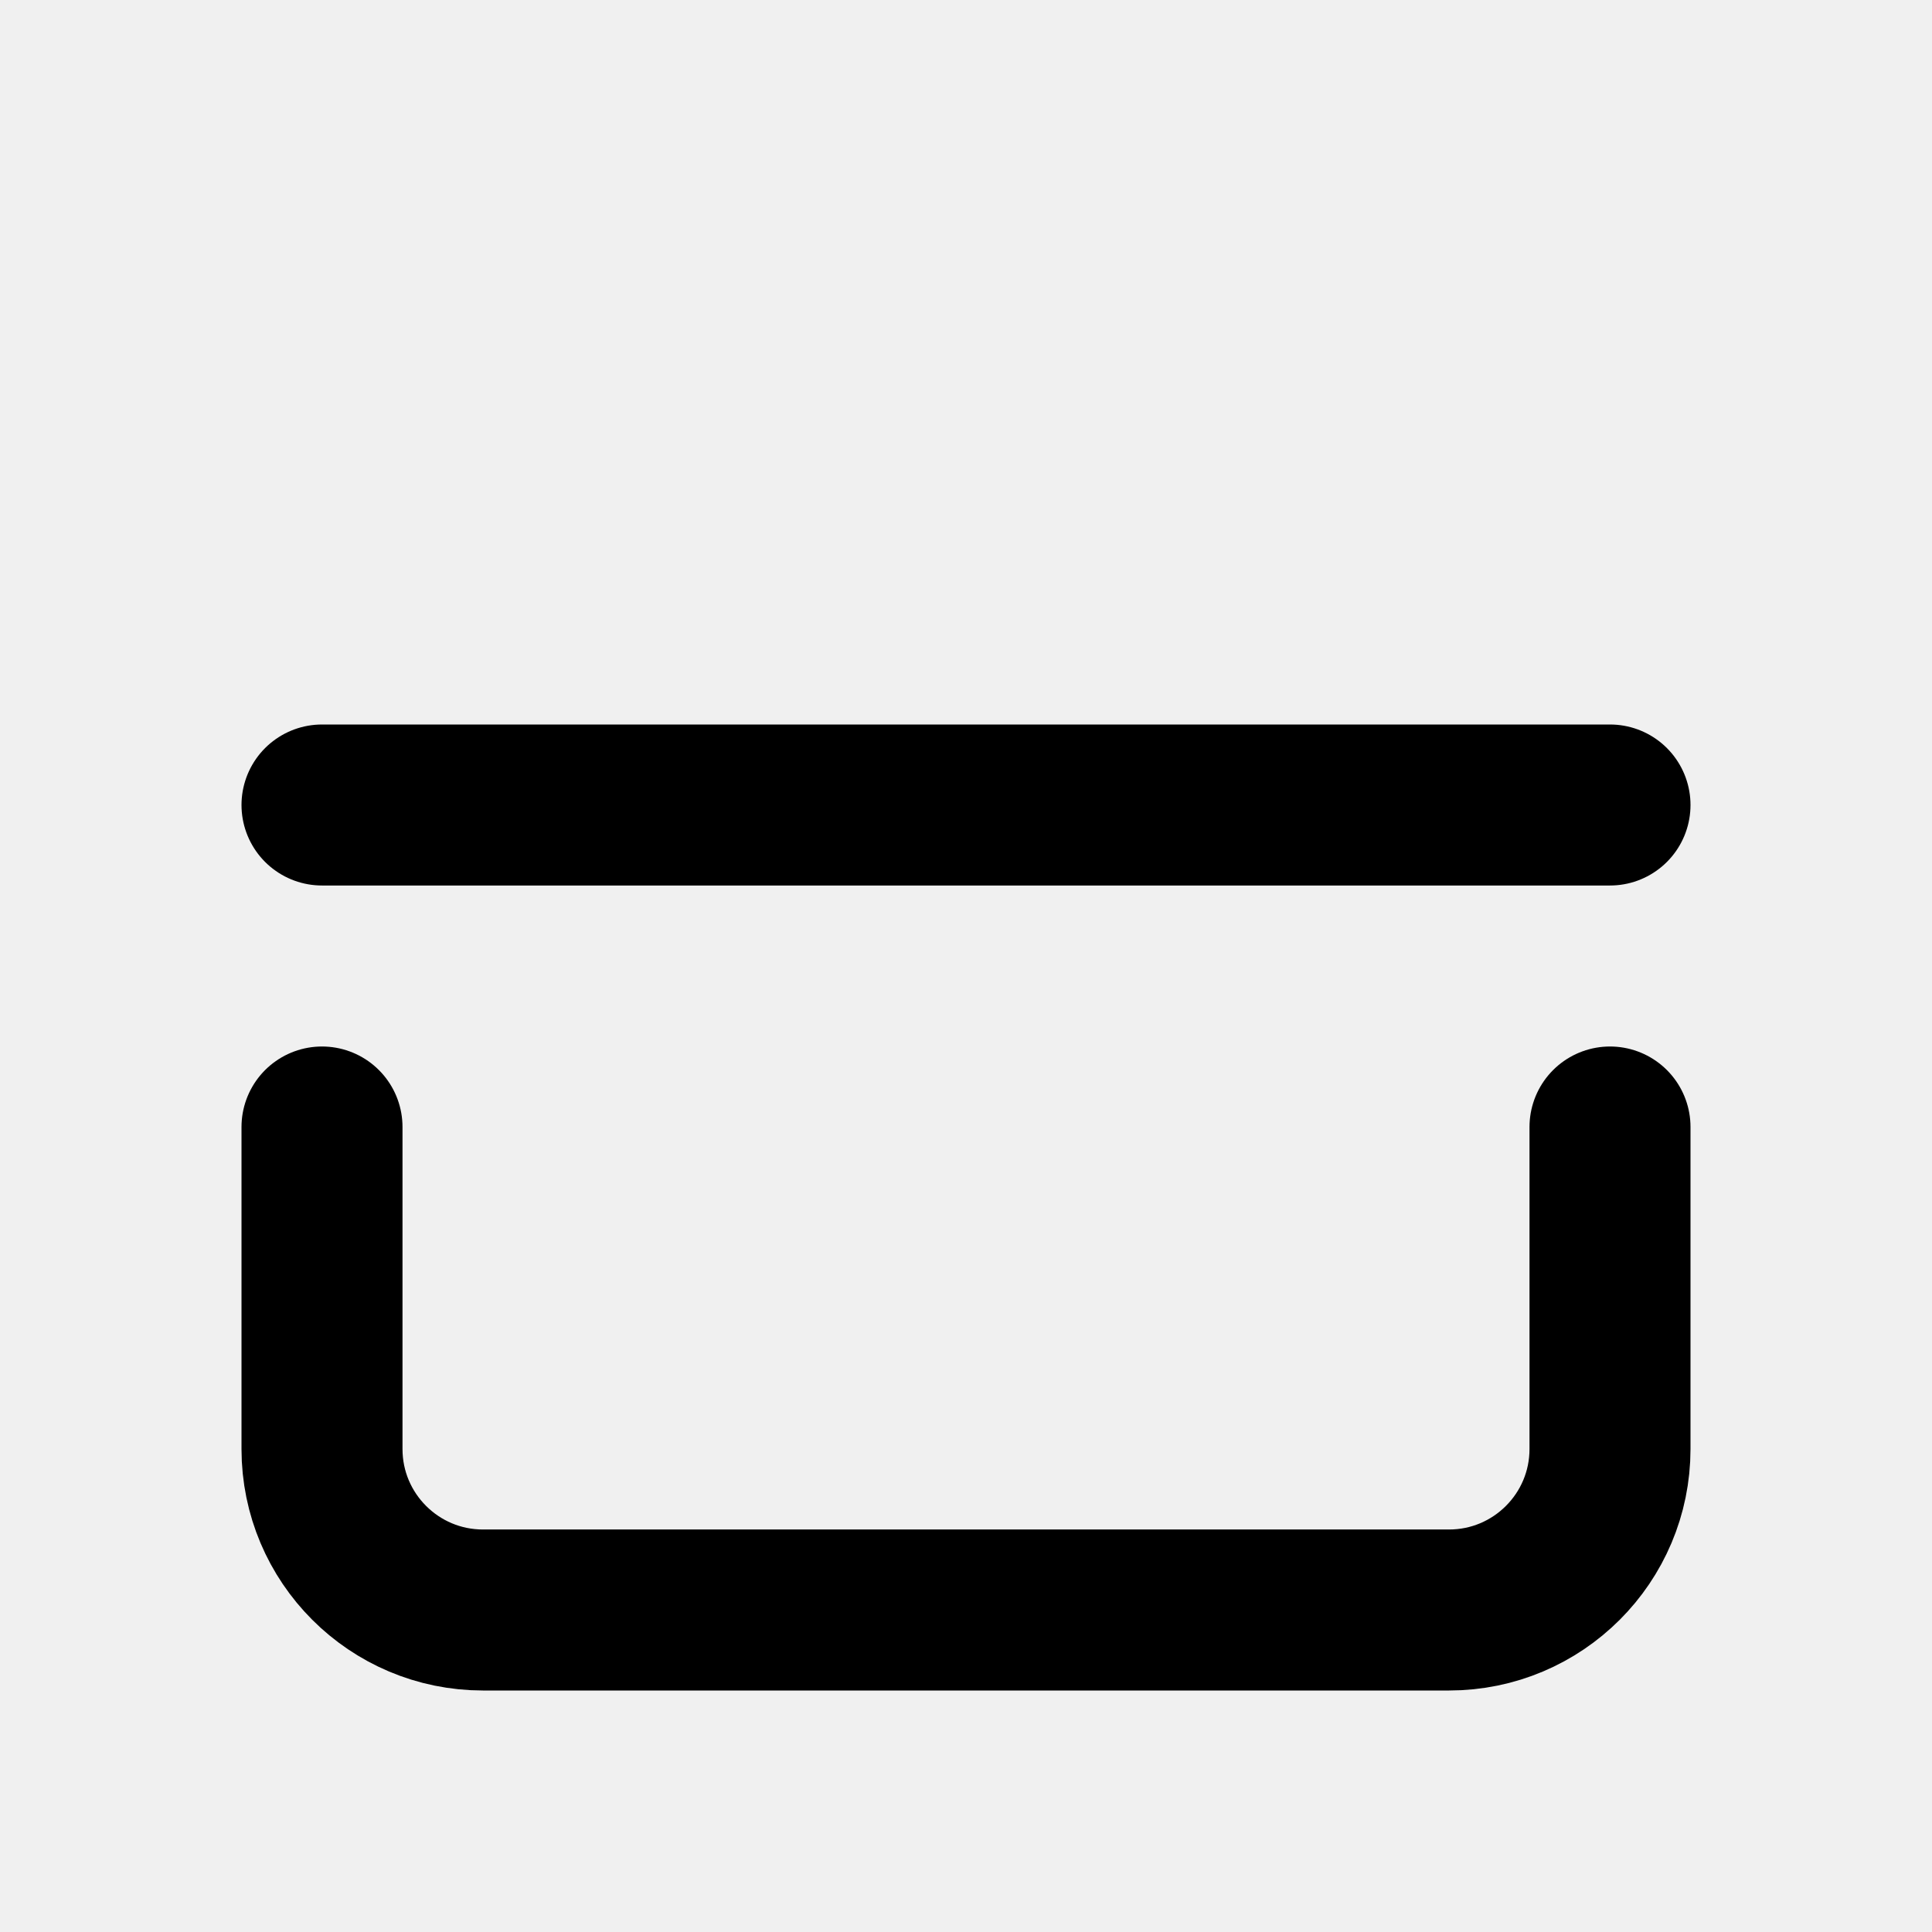
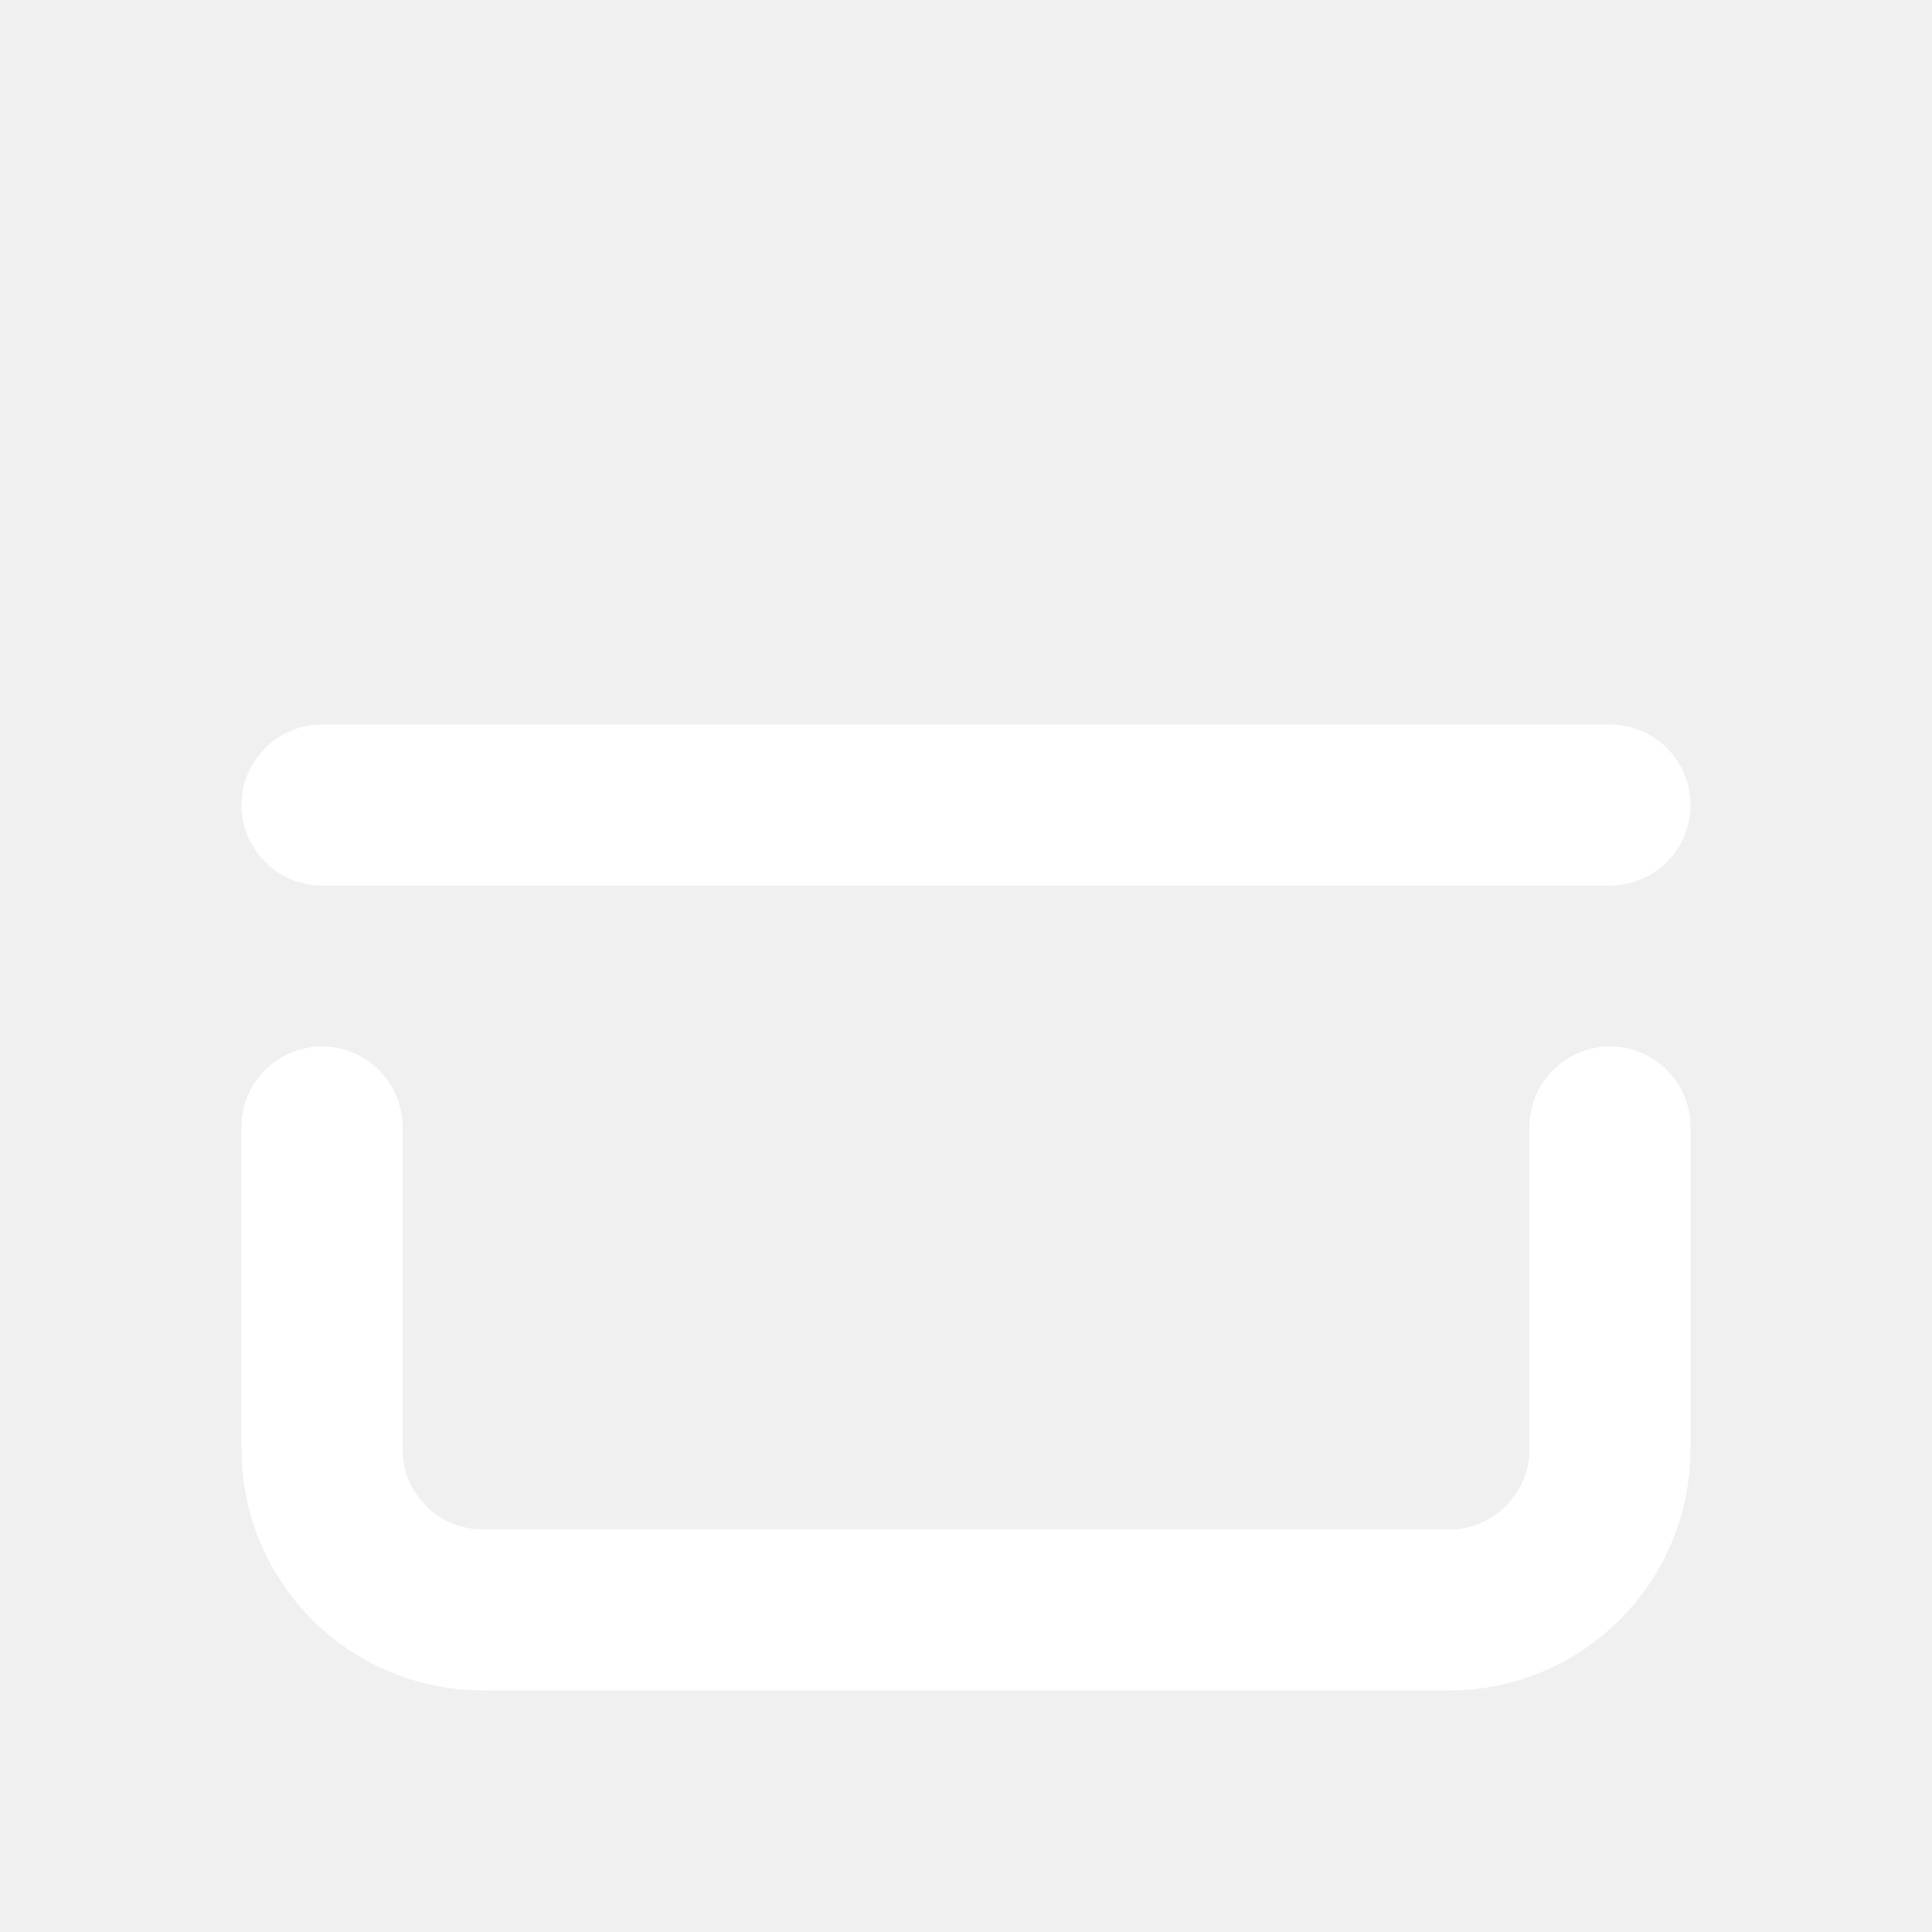
- <svg xmlns="http://www.w3.org/2000/svg" viewBox="0 0 24 24" fill="none" stroke="currentColor" stroke-width="2" stroke-linecap="round" stroke-linejoin="round">
+ <svg xmlns="http://www.w3.org/2000/svg" viewBox="0 0 24 24" fill="none" stroke="white" stroke-width="2" stroke-linecap="round" stroke-linejoin="round">
  <path d="M4 14v4a2 2 0 0 0 2 2h12a2 2 0 0 0 2-2v-4" />
  <line x1="4" y1="10" x2="20" y2="10" />
</svg>
